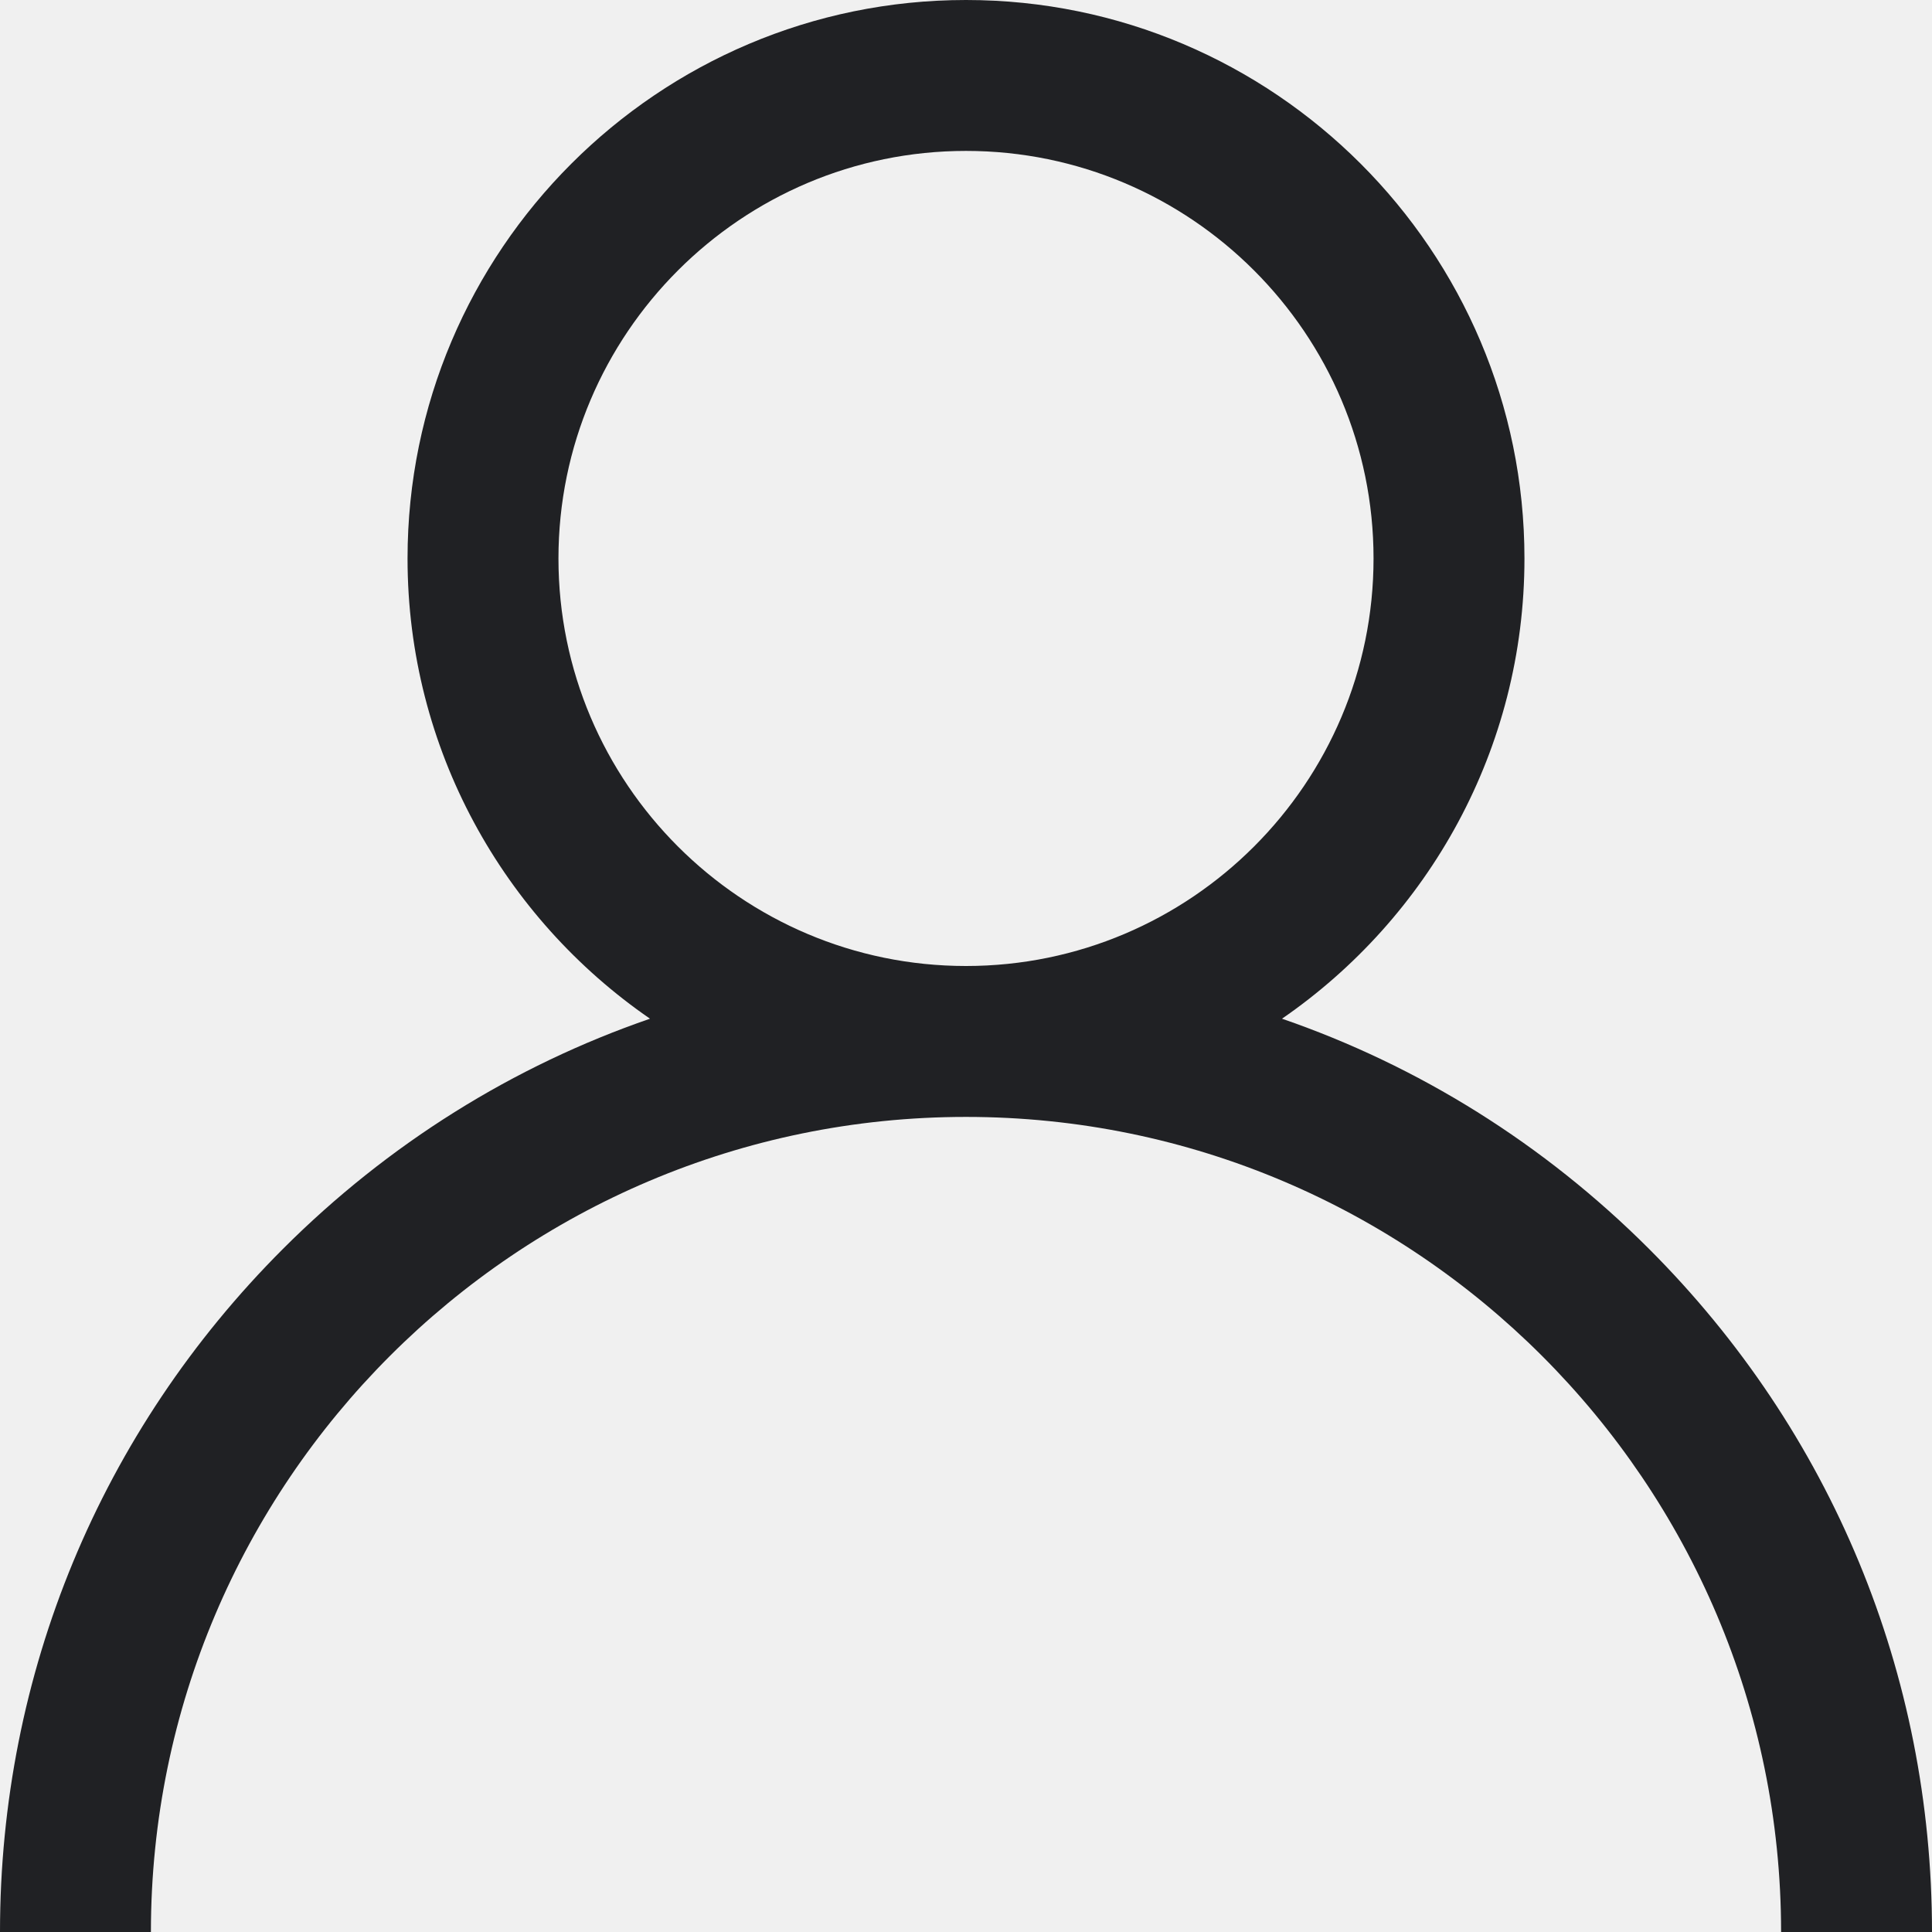
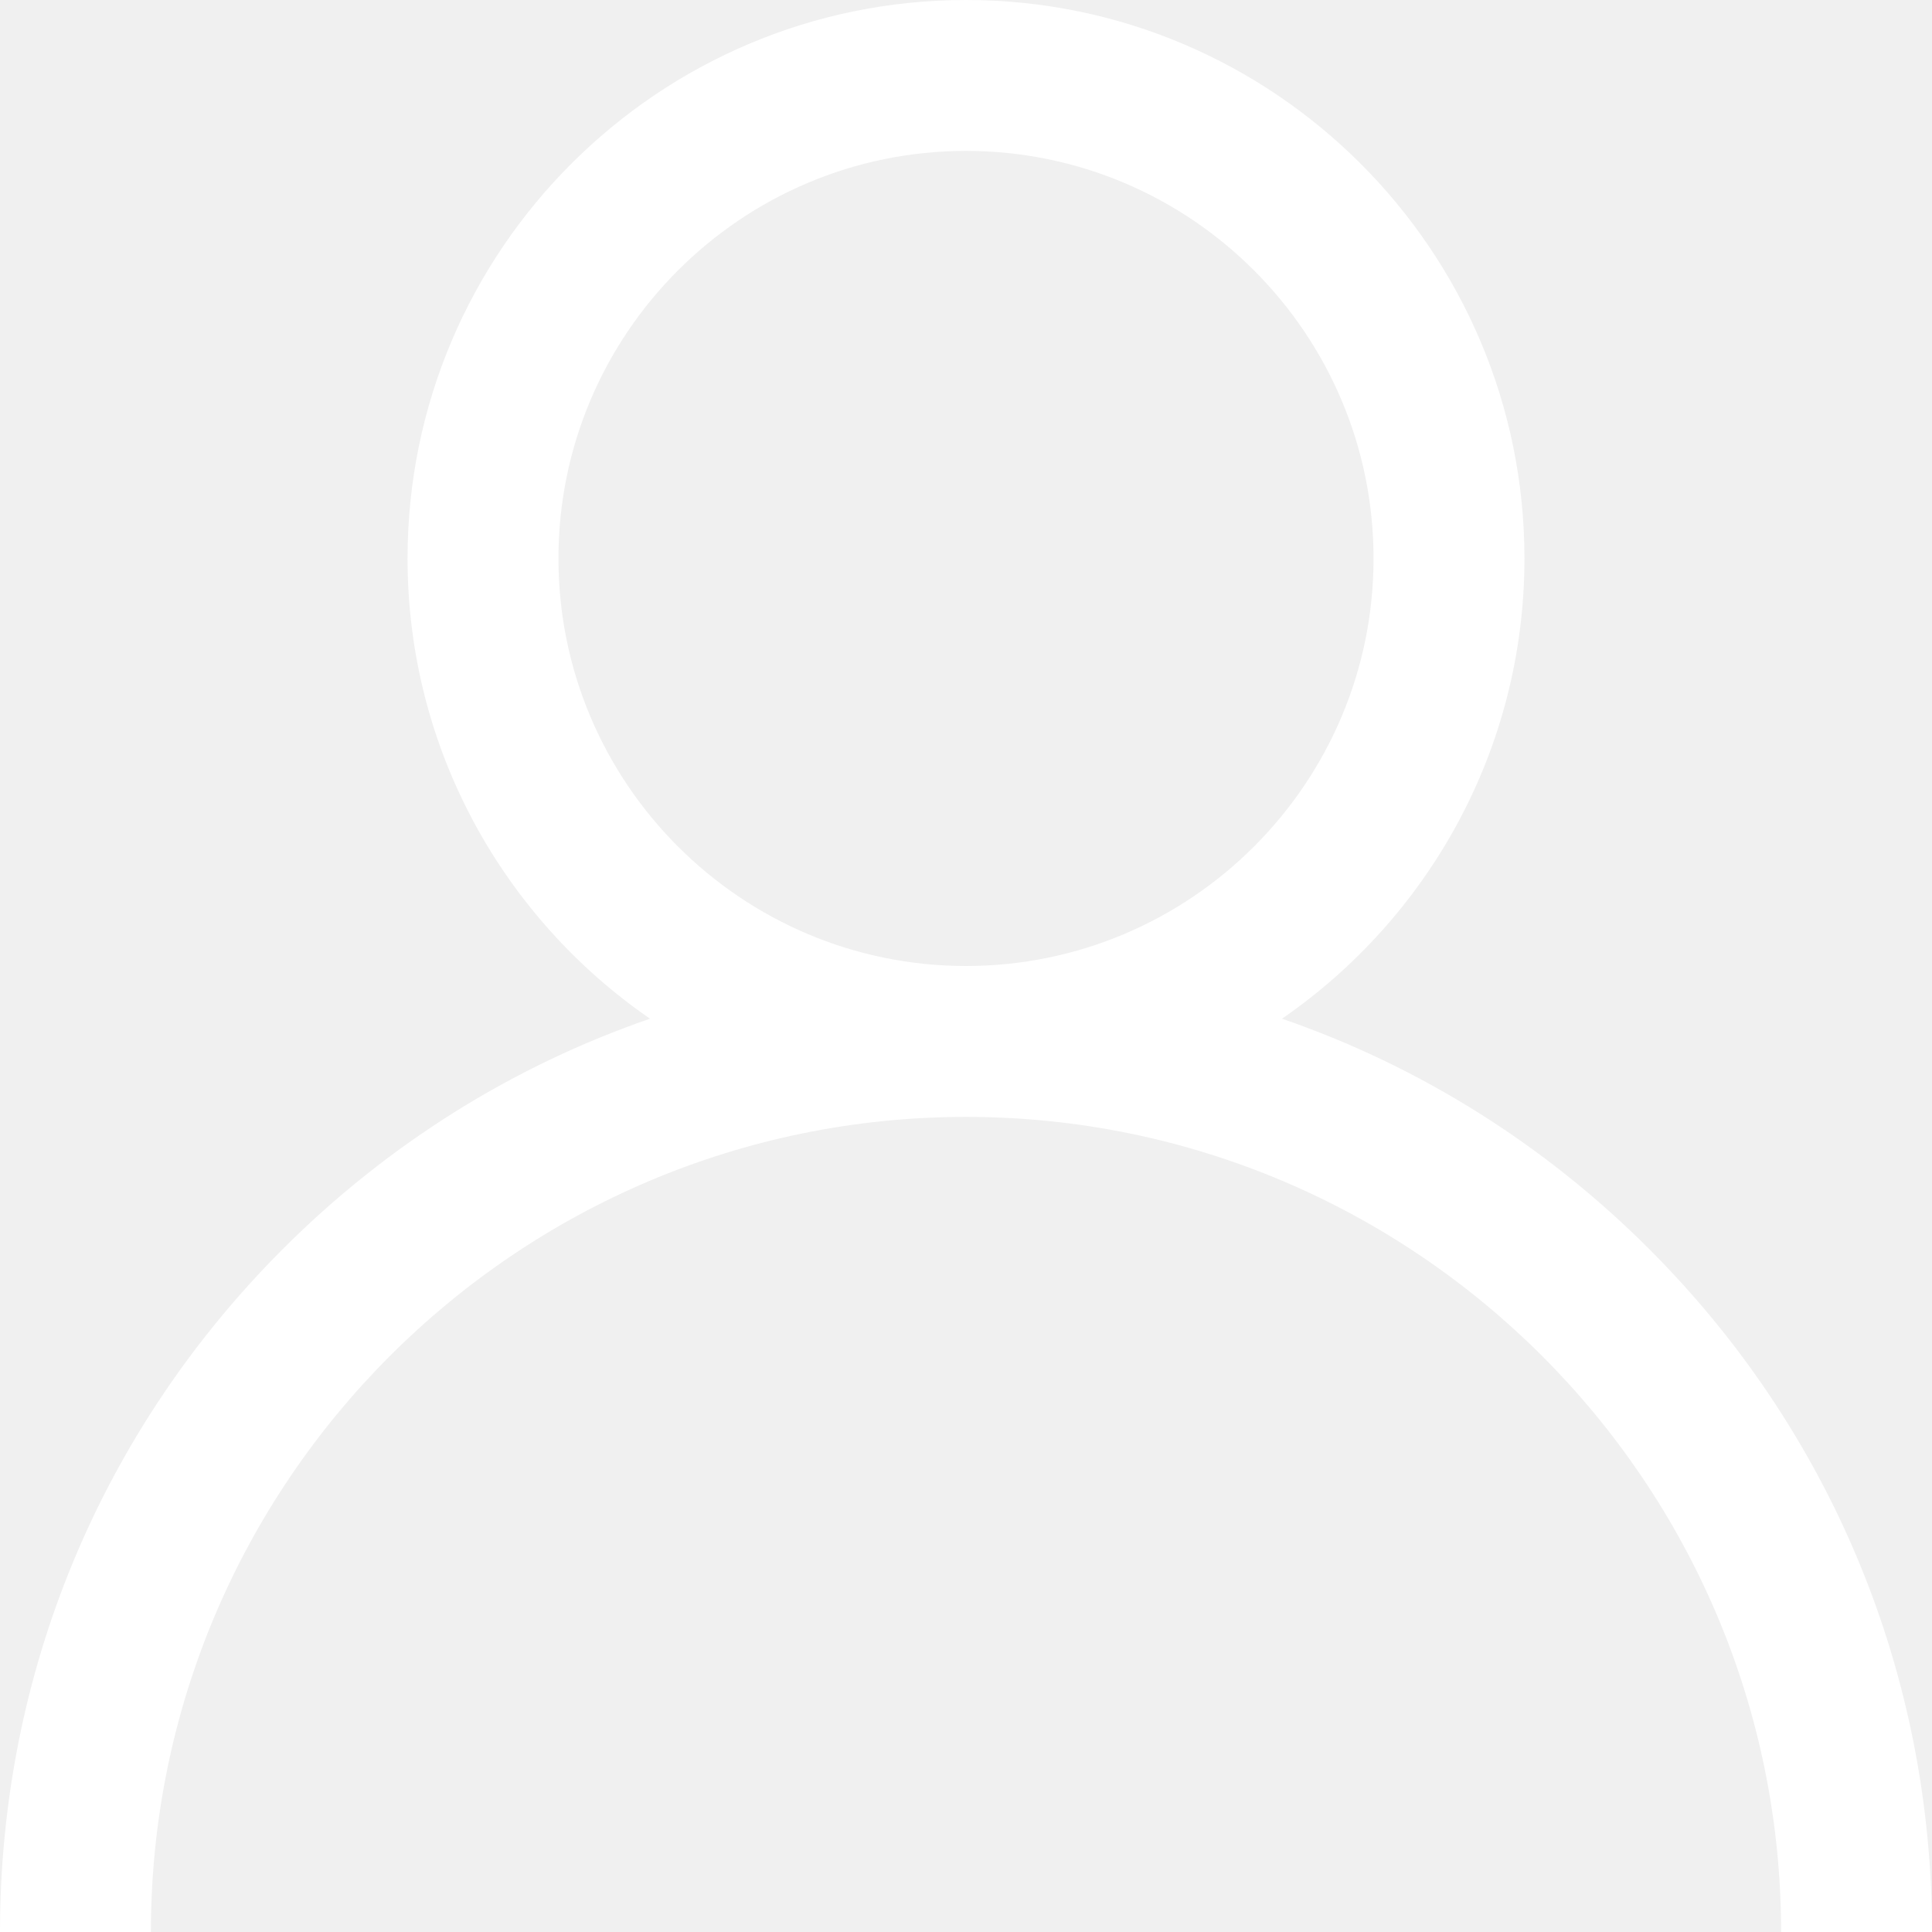
<svg xmlns="http://www.w3.org/2000/svg" width="18" height="18" viewBox="0 0 18 18" fill="none">
-   <path d="M15.364 11.636C14.384 10.656 13.217 9.93 11.944 9.491C13.307 8.552 14.203 6.98 14.203 5.203C14.203 2.334 11.869 0 9 0C6.131 0 3.797 2.334 3.797 5.203C3.797 6.98 4.693 8.552 6.056 9.491C4.783 9.93 3.616 10.656 2.636 11.636C0.936 13.336 0 15.596 0 18H1.406C1.406 13.813 4.813 10.406 9 10.406C13.187 10.406 16.594 13.813 16.594 18H18C18 15.596 17.064 13.336 15.364 11.636ZM9 9C6.906 9 5.203 7.297 5.203 5.203C5.203 3.11 6.906 1.406 9 1.406C11.094 1.406 12.797 3.11 12.797 5.203C12.797 7.297 11.094 9 9 9Z" fill="#202124" />
+   <path d="M15.364 11.636C14.384 10.656 13.217 9.93 11.944 9.491C13.307 8.552 14.203 6.98 14.203 5.203C14.203 2.334 11.869 0 9 0C6.131 0 3.797 2.334 3.797 5.203C3.797 6.98 4.693 8.552 6.056 9.491C4.783 9.93 3.616 10.656 2.636 11.636C0.936 13.336 0 15.596 0 18H1.406C1.406 13.813 4.813 10.406 9 10.406C13.187 10.406 16.594 13.813 16.594 18H18C18 15.596 17.064 13.336 15.364 11.636ZM9 9C6.906 9 5.203 7.297 5.203 5.203C5.203 3.11 6.906 1.406 9 1.406C11.094 1.406 12.797 3.11 12.797 5.203C12.797 7.297 11.094 9 9 9Z" fill="#FFFFFF" />
</svg>
